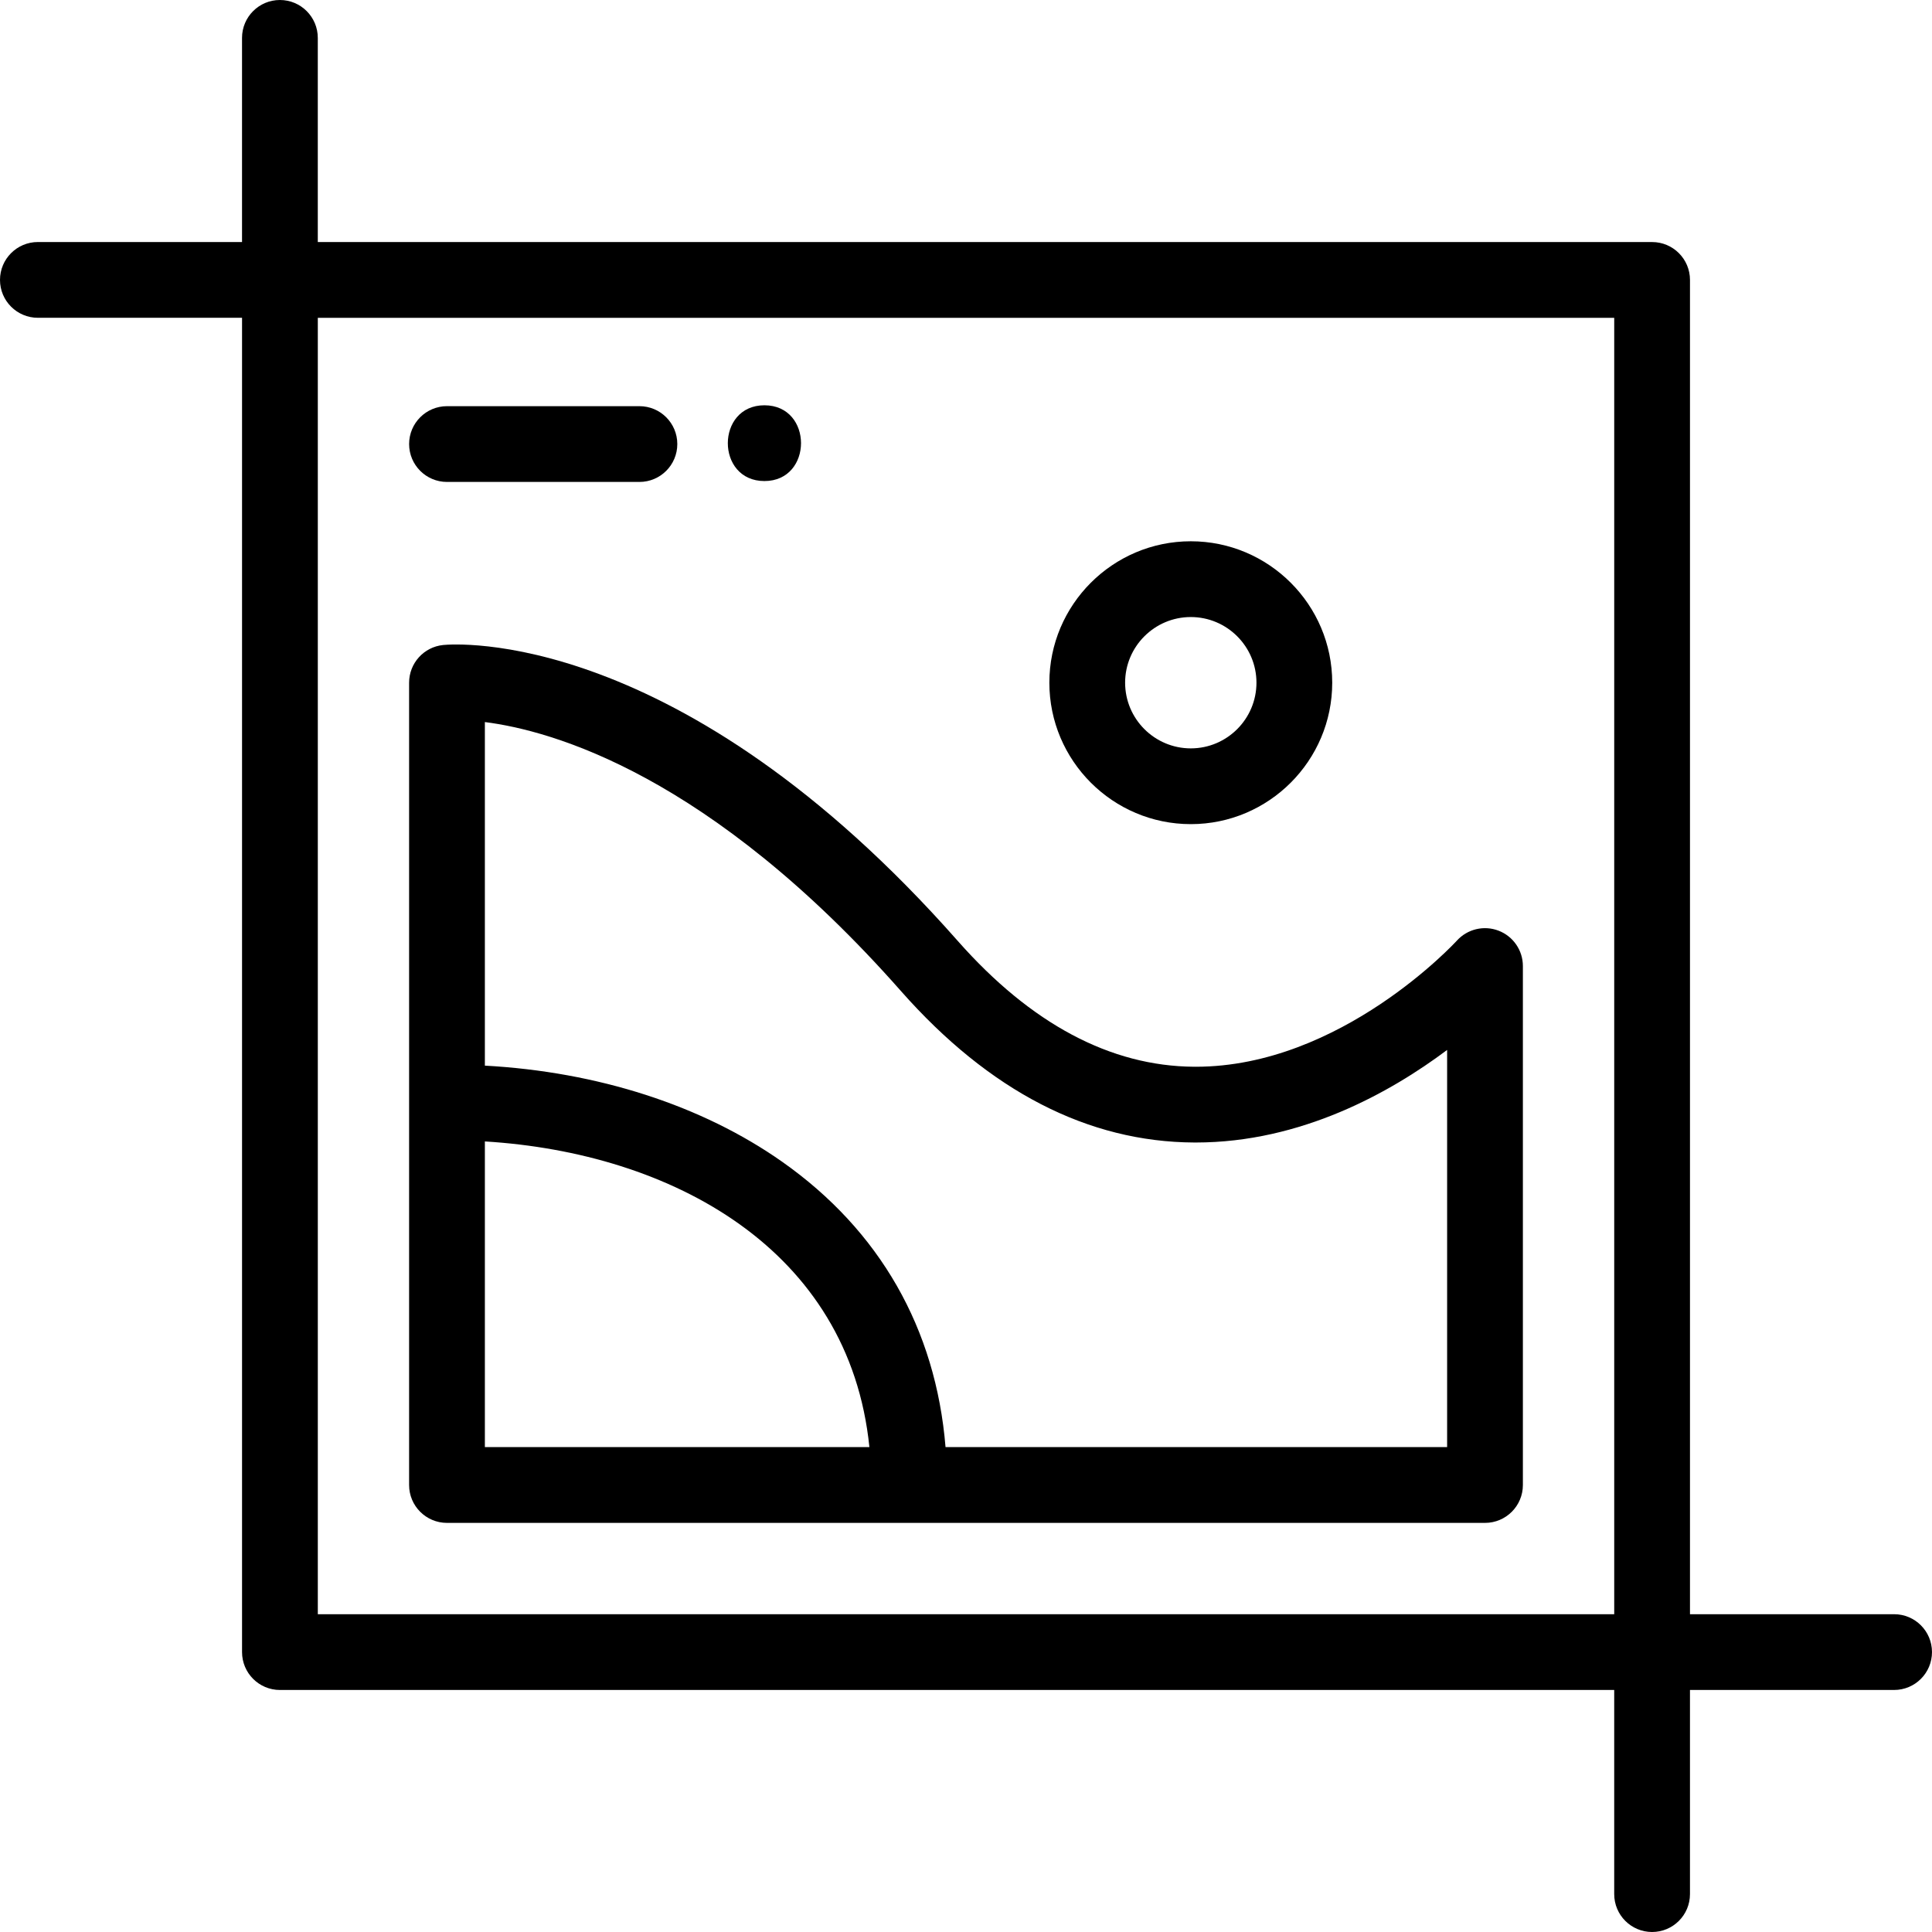
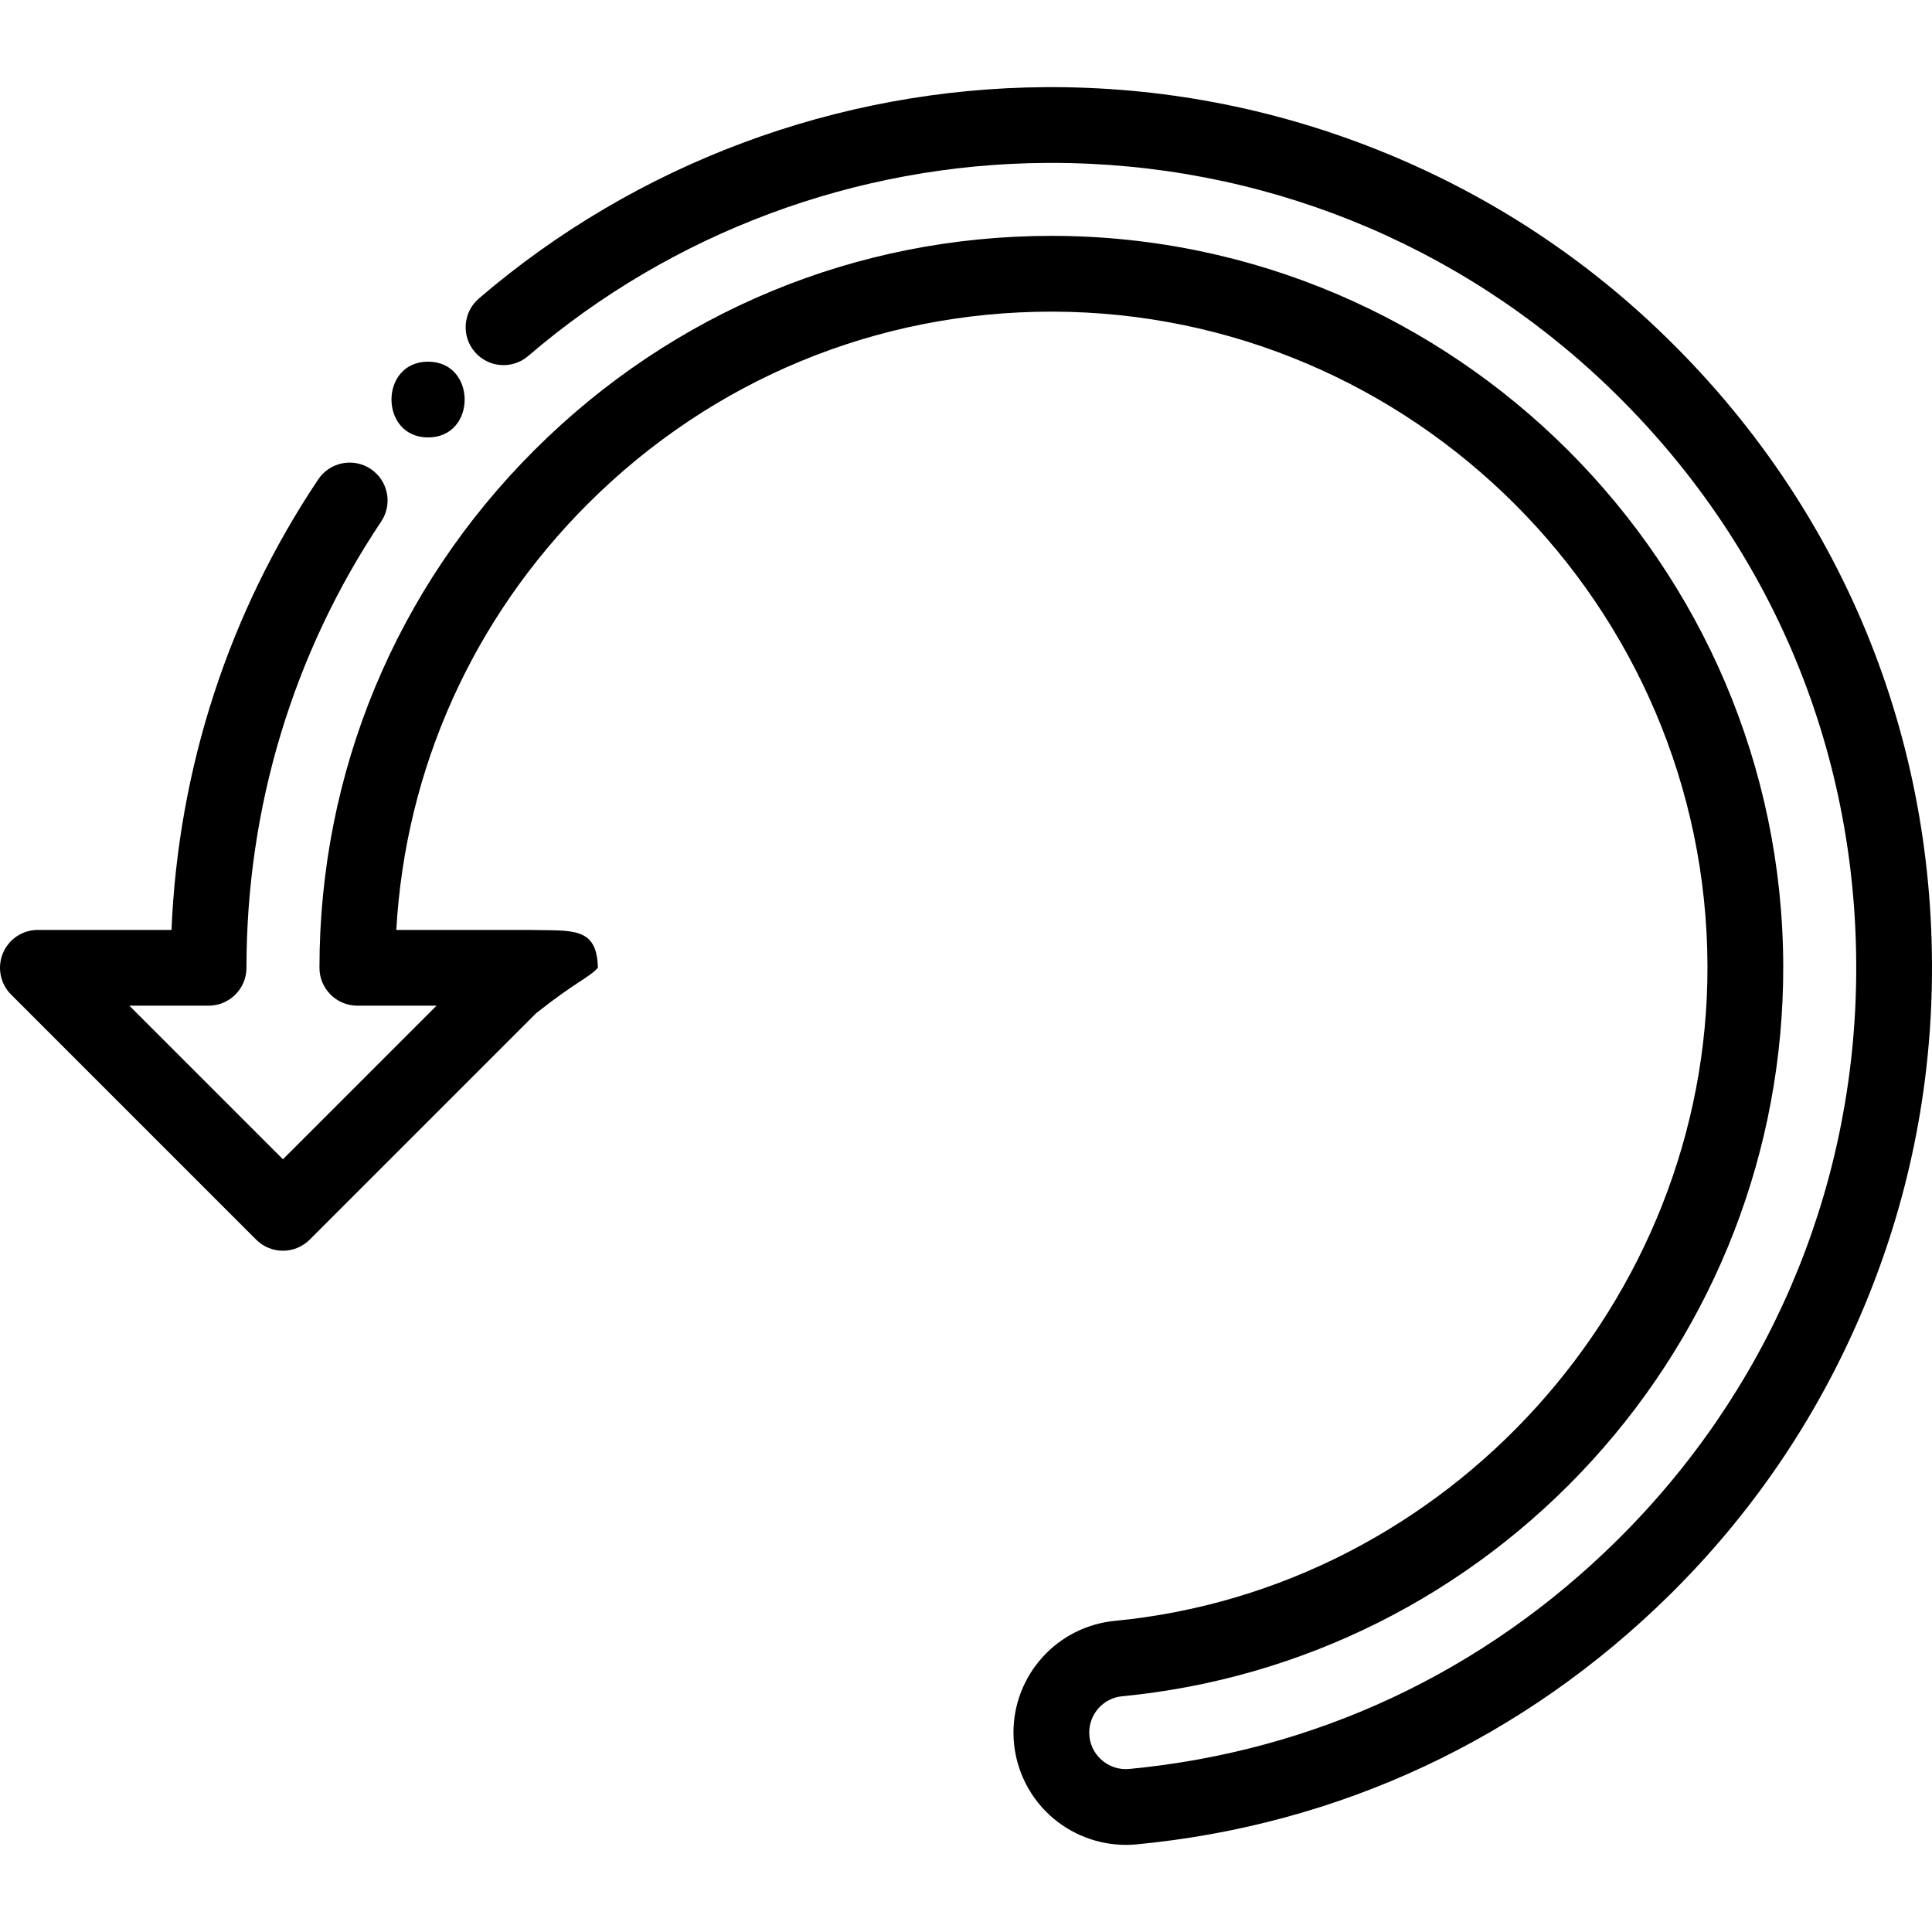
<svg xmlns="http://www.w3.org/2000/svg" version="1.1" id="Capa_1" x="0px" y="0px" viewBox="0 0 512 512" style="enable-background:new 0 0 512 512;" xml:space="preserve">
-   <g>
-     <g>
-       <path d="M501.961,427.782h-54.098V74.184c0-5.545-4.495-10.039-10.039-10.039H84.218V10.039C84.218,4.495,79.723,0,74.179,0    S64.14,4.495,64.14,10.039v54.1h-54.1C4.495,64.14,0,68.634,0,74.179s4.495,10.039,10.039,10.039h54.105v353.606    c0,5.545,4.495,10.039,10.039,10.039h353.599v54.097c0,5.545,4.495,10.039,10.039,10.039s10.039-4.495,10.039-10.039v-54.1h54.099    c5.545,0,10.039-4.495,10.039-10.039C512,432.277,507.505,427.782,501.961,427.782z M427.785,427.785H84.223V84.223h343.562    V427.785z" />
+   <defs id="defs666" />
+   <g id="g613" transform="matrix(-1,0,0,1,512.0006,0)">
+     <g id="g611">
+       <path d="m 511.236,252.633 c -1.554,-3.752 -5.214,-6.197 -9.275,-6.197 h -35.409 c -1.805,-42.836 -15.154,-83.921 -38.88,-119.386 -3.082,-4.609 -9.318,-5.846 -13.926,-2.762 -4.609,3.083 -5.845,9.317 -2.762,13.926 23.356,34.913 35.701,75.807 35.701,118.262 0,5.545 4.495,10.039 10.039,10.039 h 21 l -40.707,40.707 -40.707,-40.707 h 20.99 c 5.545,0 10.039,-4.495 10.039,-10.039 0,-51.826 -20.258,-100.577 -57.043,-137.271 C 333.631,82.63 285.03,62.508 233.386,62.508 h -0.491 C 126.48,62.773 39.69,149.563 39.425,255.977 c -0.122,48.564 17.861,95.105 50.635,131.055 32.552,35.704 76.803,57.901 124.587,62.499 2.381,0.232 4.581,1.341 6.193,3.122 1.612,1.781 2.502,4.091 2.502,6.502 0,2.755 -1.123,5.292 -3.163,7.146 -2.059,1.871 -4.721,2.755 -7.506,2.488 C 163.509,464.086 118.853,443.16 83.533,408.271 43.803,369.044 21.285,316.766 20.127,261.064 18.866,200.613 42.202,144.275 85.839,102.43 125.716,64.18 178.053,43.167 233.368,43.167 c 0.463,0 0.935,10e-4 1.398,0.005 50.415,0.313 99.16,18.486 137.257,51.17 4.207,3.611 10.545,3.126 14.156,-1.082 3.61,-4.207 3.125,-10.546 -1.083,-14.156 C 343.397,43.328 290.053,23.438 234.893,23.094 204.704,22.919 175.185,28.467 147.099,39.637 118.985,50.819 93.697,67.07 71.94,87.941 24.204,133.717 -1.325,195.349 0.053,261.482 c 0.626,30.139 7.016,59.511 18.991,87.299 11.963,27.758 28.913,52.58 50.381,73.776 38.645,38.172 87.519,61.07 141.334,66.219 0.949,0.091 1.896,0.137 2.842,0.137 7.386,0 14.578,-2.749 20.081,-7.749 6.19,-5.624 9.74,-13.645 9.74,-22.006 0,-7.404 -2.734,-14.5 -7.698,-19.981 -4.972,-5.49 -11.765,-8.91 -19.139,-9.629 C 128.278,421.05 59.28,344.831 59.504,256.03 59.741,160.632 137.547,82.826 232.946,82.588 h 0.44 c 46.288,0 89.86,18.043 122.731,50.833 30.593,30.518 48.438,70.334 50.861,113.016 h -34.903 c -0.051,0 -0.101,0.005 -0.153,0.006 -11.356,0.279 -18.133,-1.105 -18.365,10.031 2.559,2.771 5.615,3.534 16.356,12.035 l 60.007,60.006 c 3.92,3.92 10.277,3.92 14.198,0 l 64.943,-64.943 c 2.87,-2.87 3.729,-7.189 2.175,-10.939 z" id="path609" />
    </g>
  </g>
-   <g>
-     <g>
-       <path d="M397.145,246.643c-3.873-1.493-8.272-0.442-11.059,2.635c-0.304,0.335-30.713,33.421-69.195,33.421    c-0.142,0-0.287,0-0.429-0.001c-22.165-0.142-43.24-11.358-62.64-33.336c-73.826-83.664-133.852-78.683-136.37-78.43    c-5.13,0.515-9.035,4.833-9.035,9.989v212.621c0,5.545,4.495,10.039,10.039,10.039h275.085c5.545,0,10.039-4.495,10.039-10.039    V256.004C403.579,251.853,401.018,248.136,397.145,246.643z M128.496,383.501v-81.009c49.434,3.014,96.581,28.489,101.902,81.009    H128.496z M383.501,383.501H250.577c-2.578-31.396-17.4-57.386-43.257-75.596c-21.258-14.971-48.95-23.865-78.825-25.501v-91.05    c17.684,2.23,59.59,13.855,110.274,71.292c23.391,26.501,49.544,40.002,77.731,40.13c0.135,0,0.264,0.001,0.398,0.001    c27.931-0.001,51.562-13.258,66.604-24.53V383.501z" />
+   <g id="g631" transform="matrix(-1,0,0,1,512.0006,0)">
+     <g id="g629">
+       <path d="m 398.557,95.847 c -12.919,0 -12.94,20.078 0,20.078 12.919,0.001 12.94,-20.078 0,-20.078 z" id="path627" />
    </g>
  </g>
-   <g>
-     <g>
-       <path d="M315.576,143.443c-20.67,0-37.486,16.812-37.486,37.476c0,20.671,16.817,37.486,37.487,37.486    c20.665,0,37.476-16.816,37.476-37.486C353.052,160.255,336.24,143.443,315.576,143.443z M315.576,198.328    c-9.599,0-17.408-7.81-17.408-17.408c0-9.592,7.81-17.398,17.408-17.398c9.593,0,17.398,7.804,17.398,17.398    C332.974,190.518,325.169,198.328,315.576,198.328z" />
-     </g>
-   </g>
-   <g>
-     <g>
-       <path d="M169.455,107.641H118.46c-5.545,0-10.039,4.495-10.039,10.039s4.495,10.039,10.039,10.039h50.995    c5.545,0,10.039-4.495,10.039-10.039S175,107.641,169.455,107.641z" />
-     </g>
-   </g>
-   <g>
-     <g>
-       <path d="M202.58,107.405c-12.919,0-12.941,20.078,0,20.078C215.5,127.483,215.521,107.405,202.58,107.405z" />
-     </g>
-   </g>
-   <g>
+   <g id="g633" transform="matrix(-1,0,0,1,512.0006,0)">
</g>
-   <g>
+   <g id="g635" transform="matrix(-1,0,0,1,512.0006,0)">
</g>
-   <g>
+   <g id="g637" transform="matrix(-1,0,0,1,512.0006,0)">
</g>
-   <g>
+   <g id="g639" transform="matrix(-1,0,0,1,512.0006,0)">
</g>
-   <g>
+   <g id="g641" transform="matrix(-1,0,0,1,512.0006,0)">
</g>
-   <g>
+   <g id="g643" transform="matrix(-1,0,0,1,512.0006,0)">
</g>
-   <g>
+   <g id="g645" transform="matrix(-1,0,0,1,512.0006,0)">
</g>
-   <g>
+   <g id="g647" transform="matrix(-1,0,0,1,512.0006,0)">
</g>
-   <g>
+   <g id="g649" transform="matrix(-1,0,0,1,512.0006,0)">
</g>
-   <g>
+   <g id="g651" transform="matrix(-1,0,0,1,512.0006,0)">
</g>
-   <g>
+   <g id="g653" transform="matrix(-1,0,0,1,512.0006,0)">
</g>
-   <g>
+   <g id="g655" transform="matrix(-1,0,0,1,512.0006,0)">
</g>
-   <g>
+   <g id="g657" transform="matrix(-1,0,0,1,512.0006,0)">
</g>
-   <g>
+   <g id="g659" transform="matrix(-1,0,0,1,512.0006,0)">
</g>
-   <g>
+   <g id="g661" transform="matrix(-1,0,0,1,512.0006,0)">
</g>
</svg>
